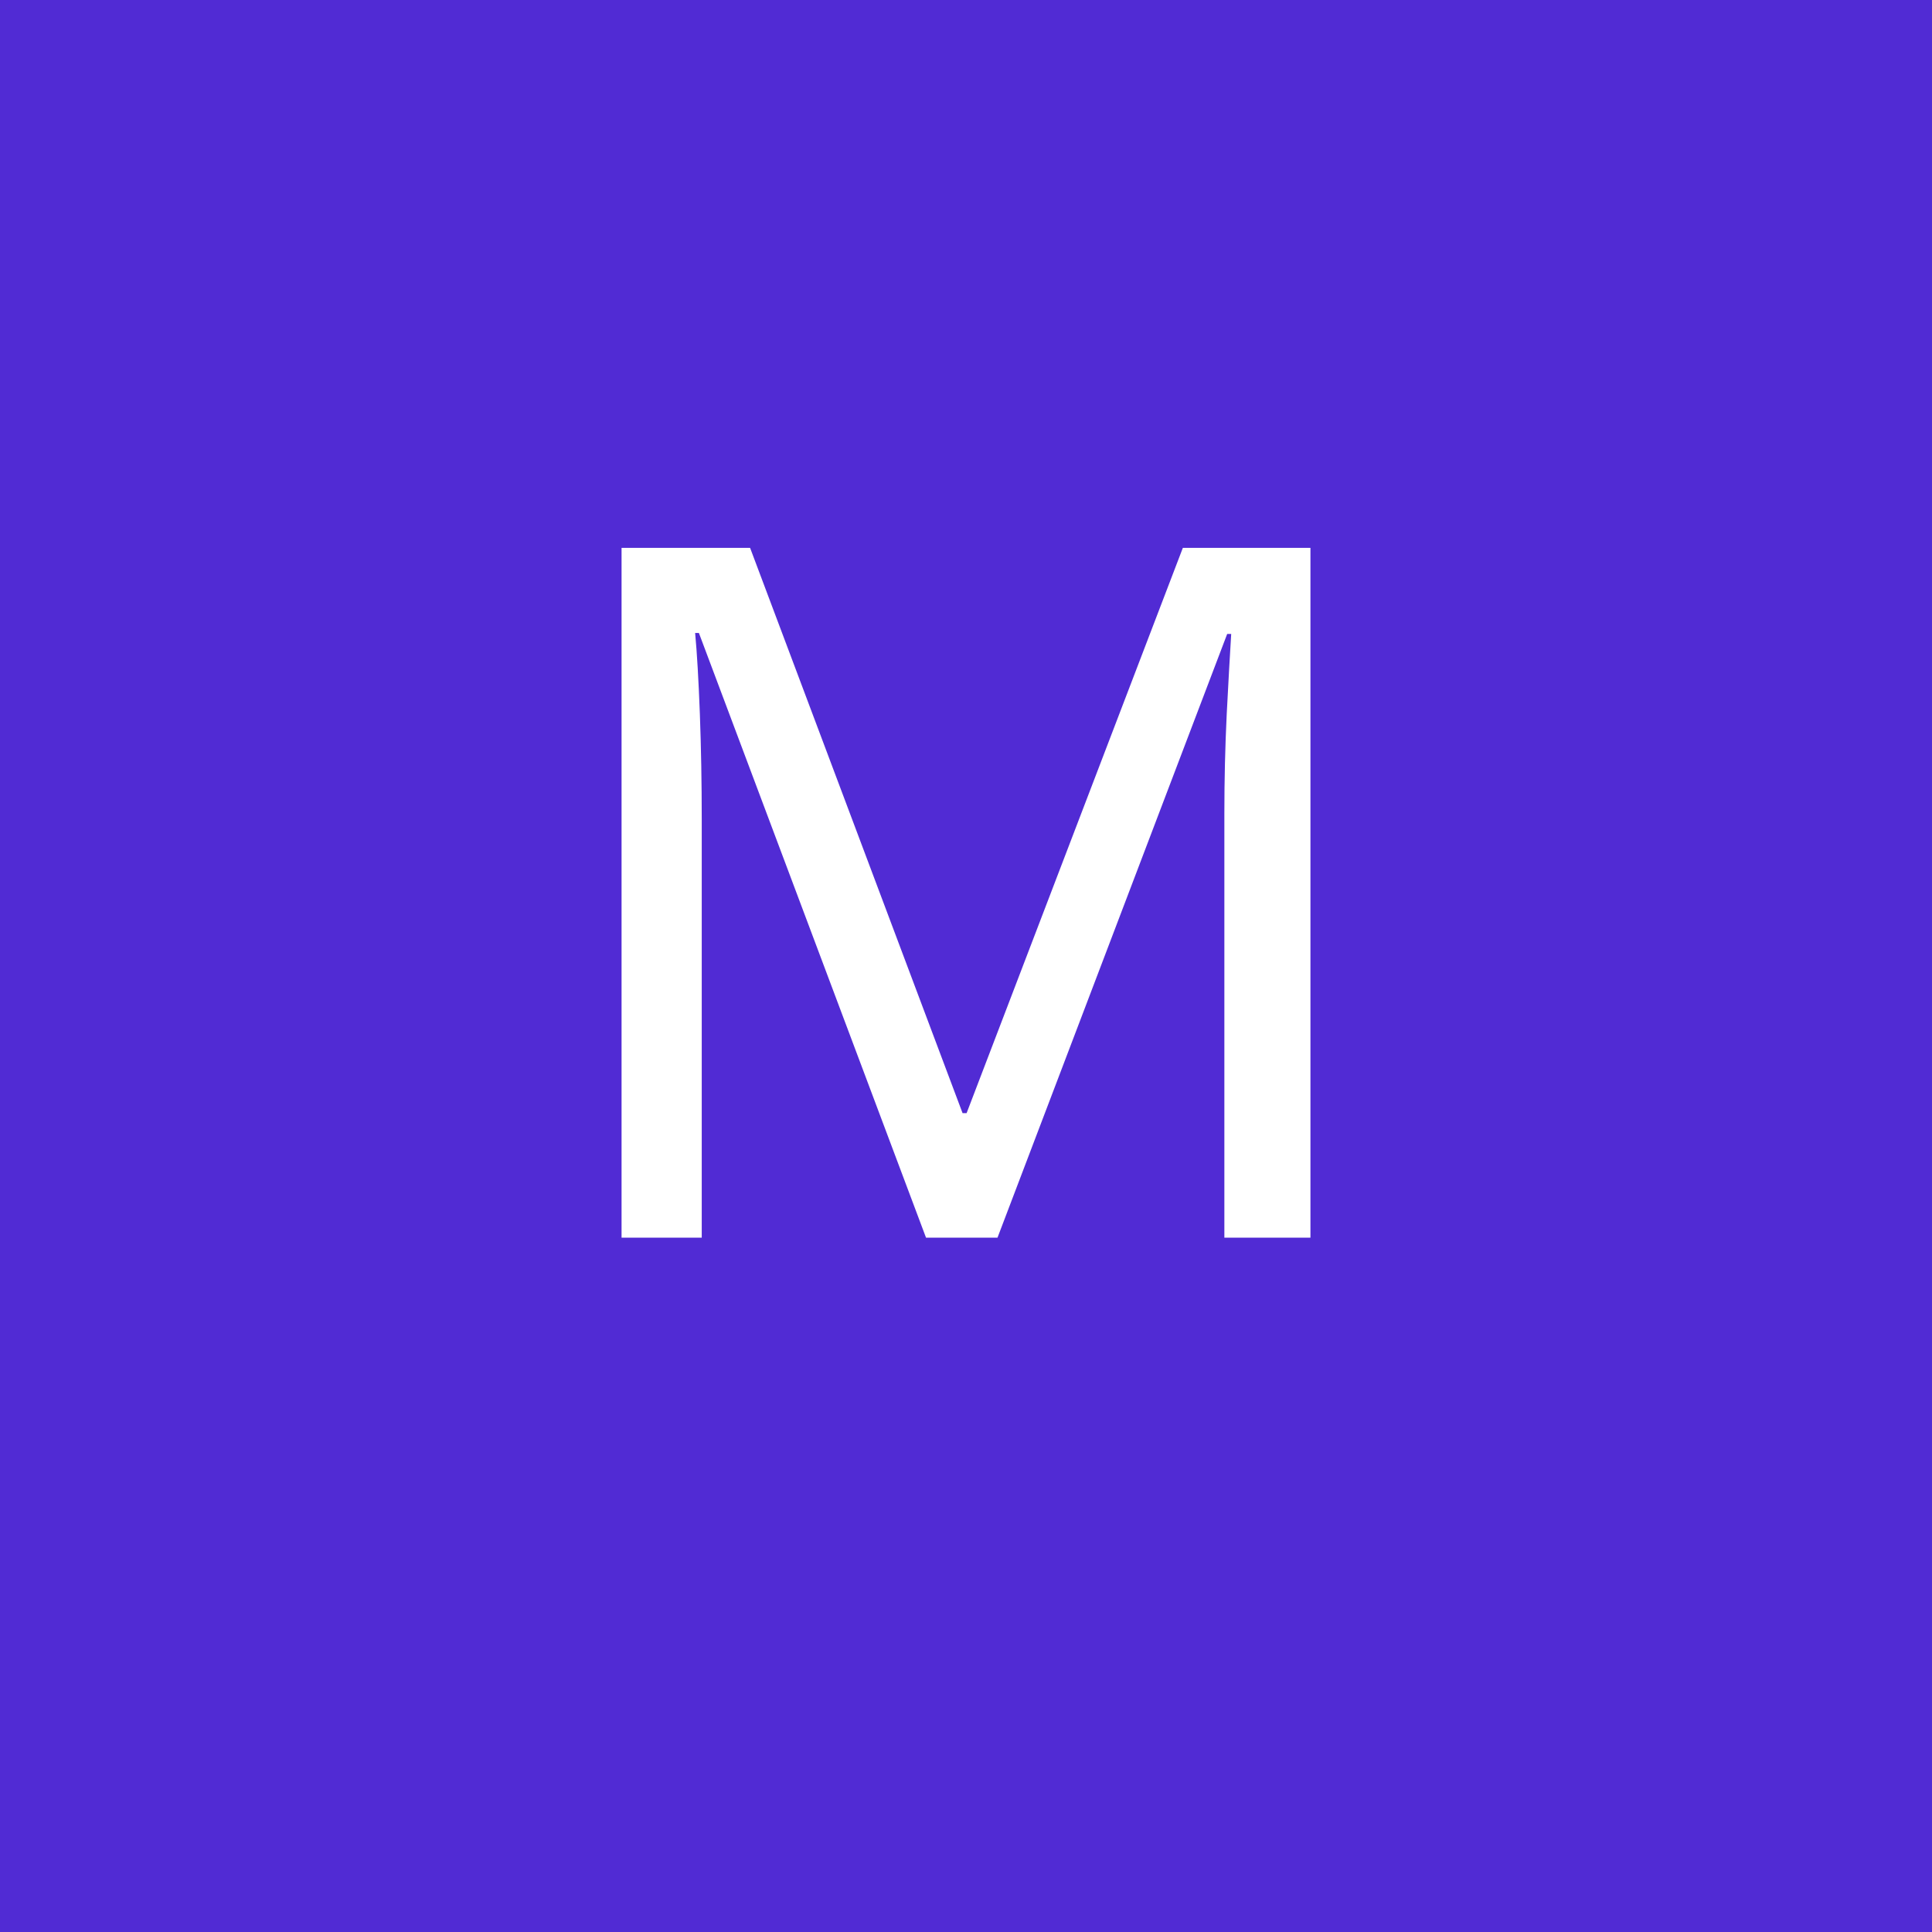
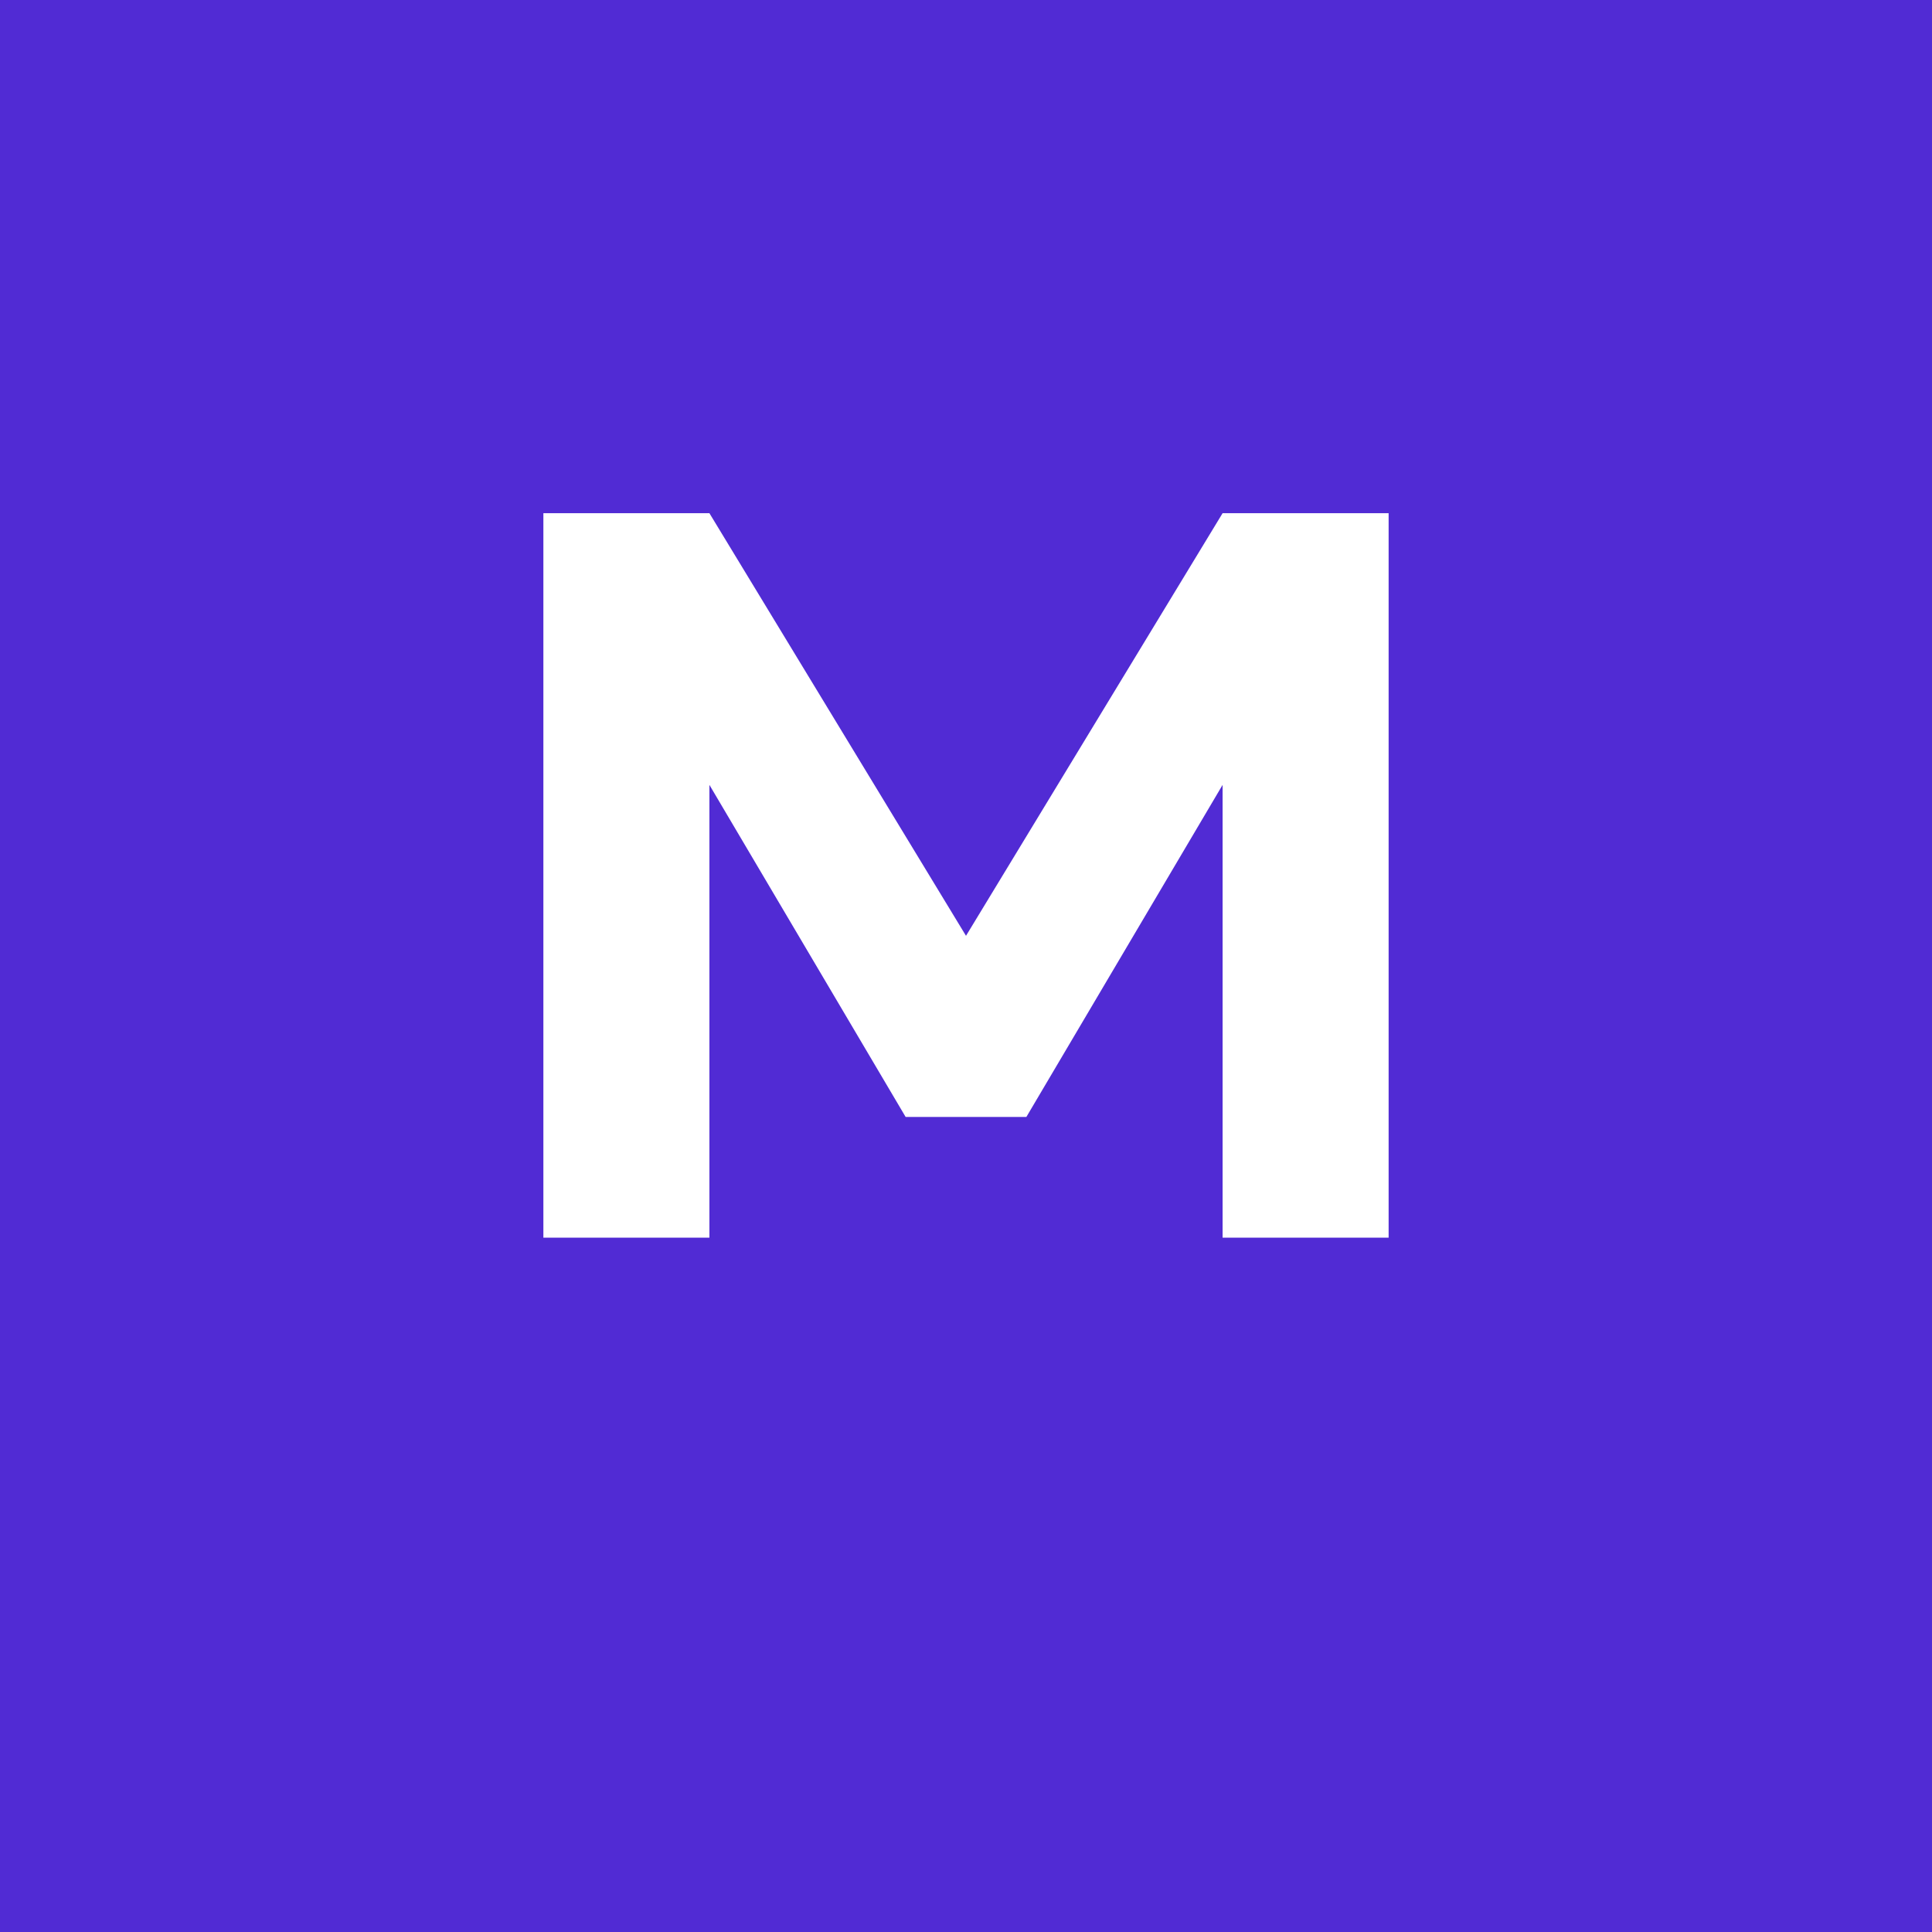
<svg xmlns="http://www.w3.org/2000/svg" viewBox="0 0 128 128">
  <rect width="128" height="128" fill="#512BD4" />
-   <text x="64" y="82" font-size="64" text-anchor="middle" fill="white" font-family="sans-serif">M</text>
+   <path fill="white" d="M 36 82 L 36 34 L 47 34 L 64 62 L 81 34 L 92 34 L 92 82 L 81 82 L 81 52 L 68 74 L 60 74 L 47 52 L 47 82 Z" />
</svg>
